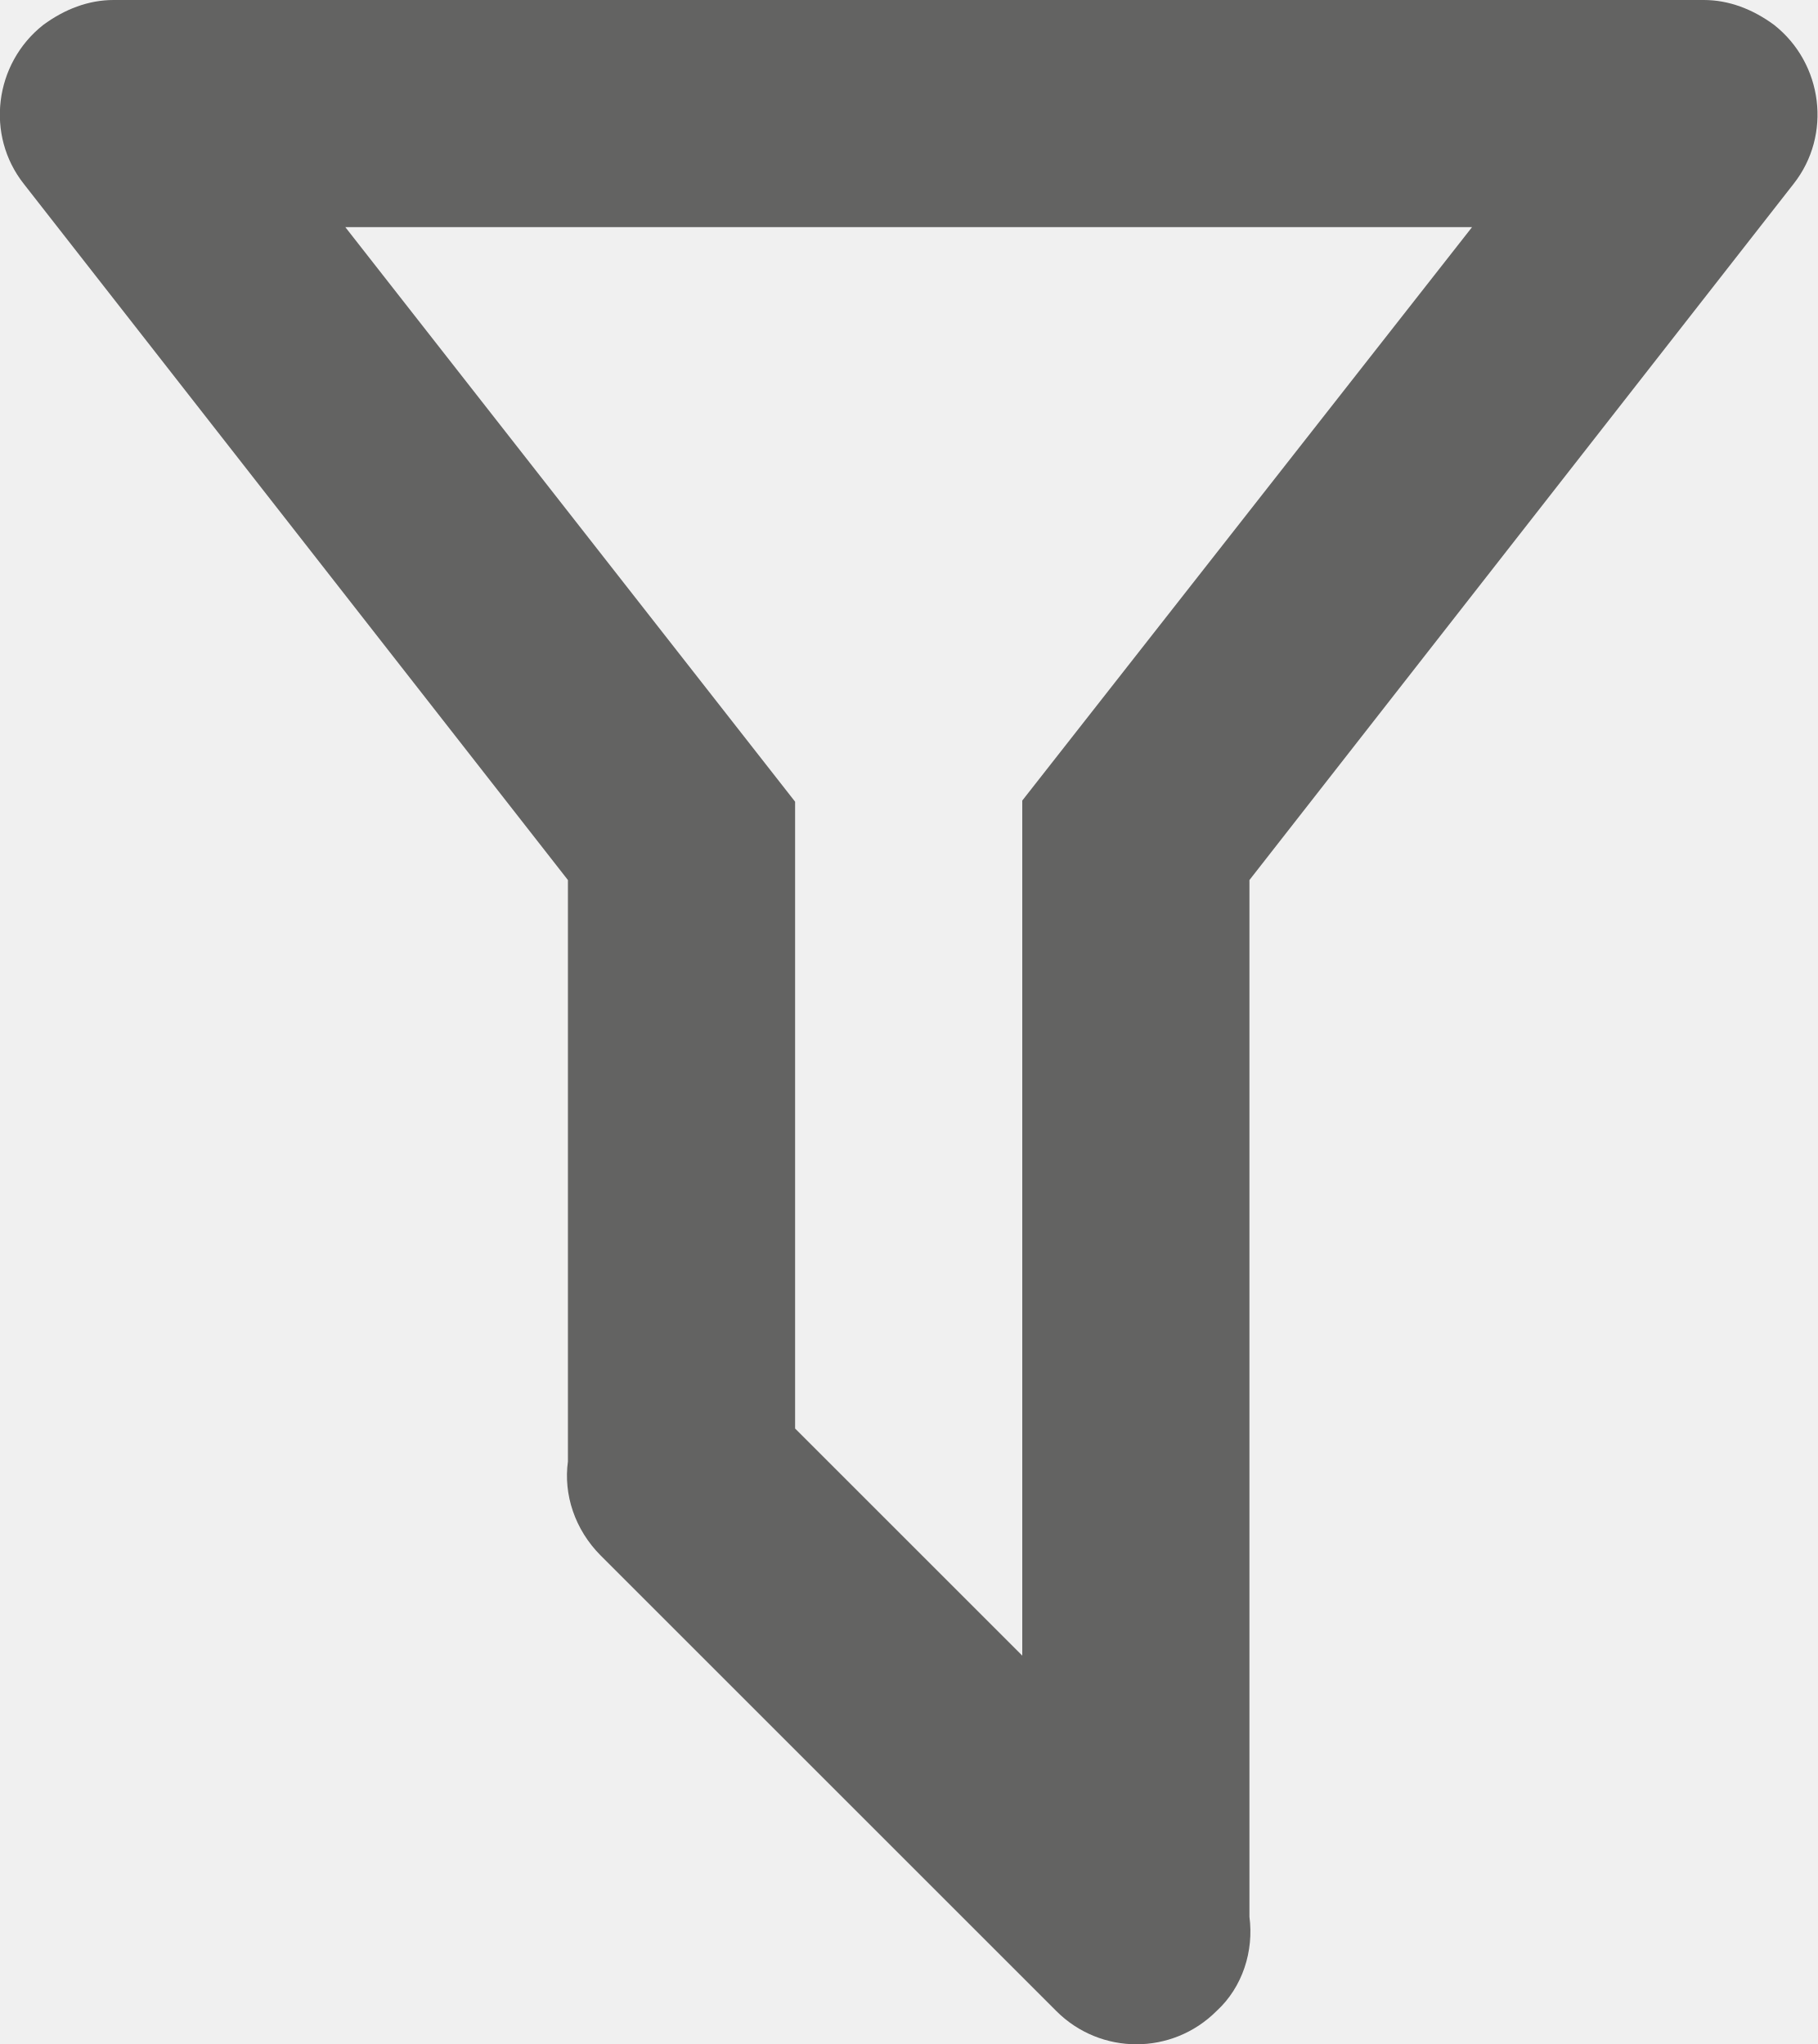
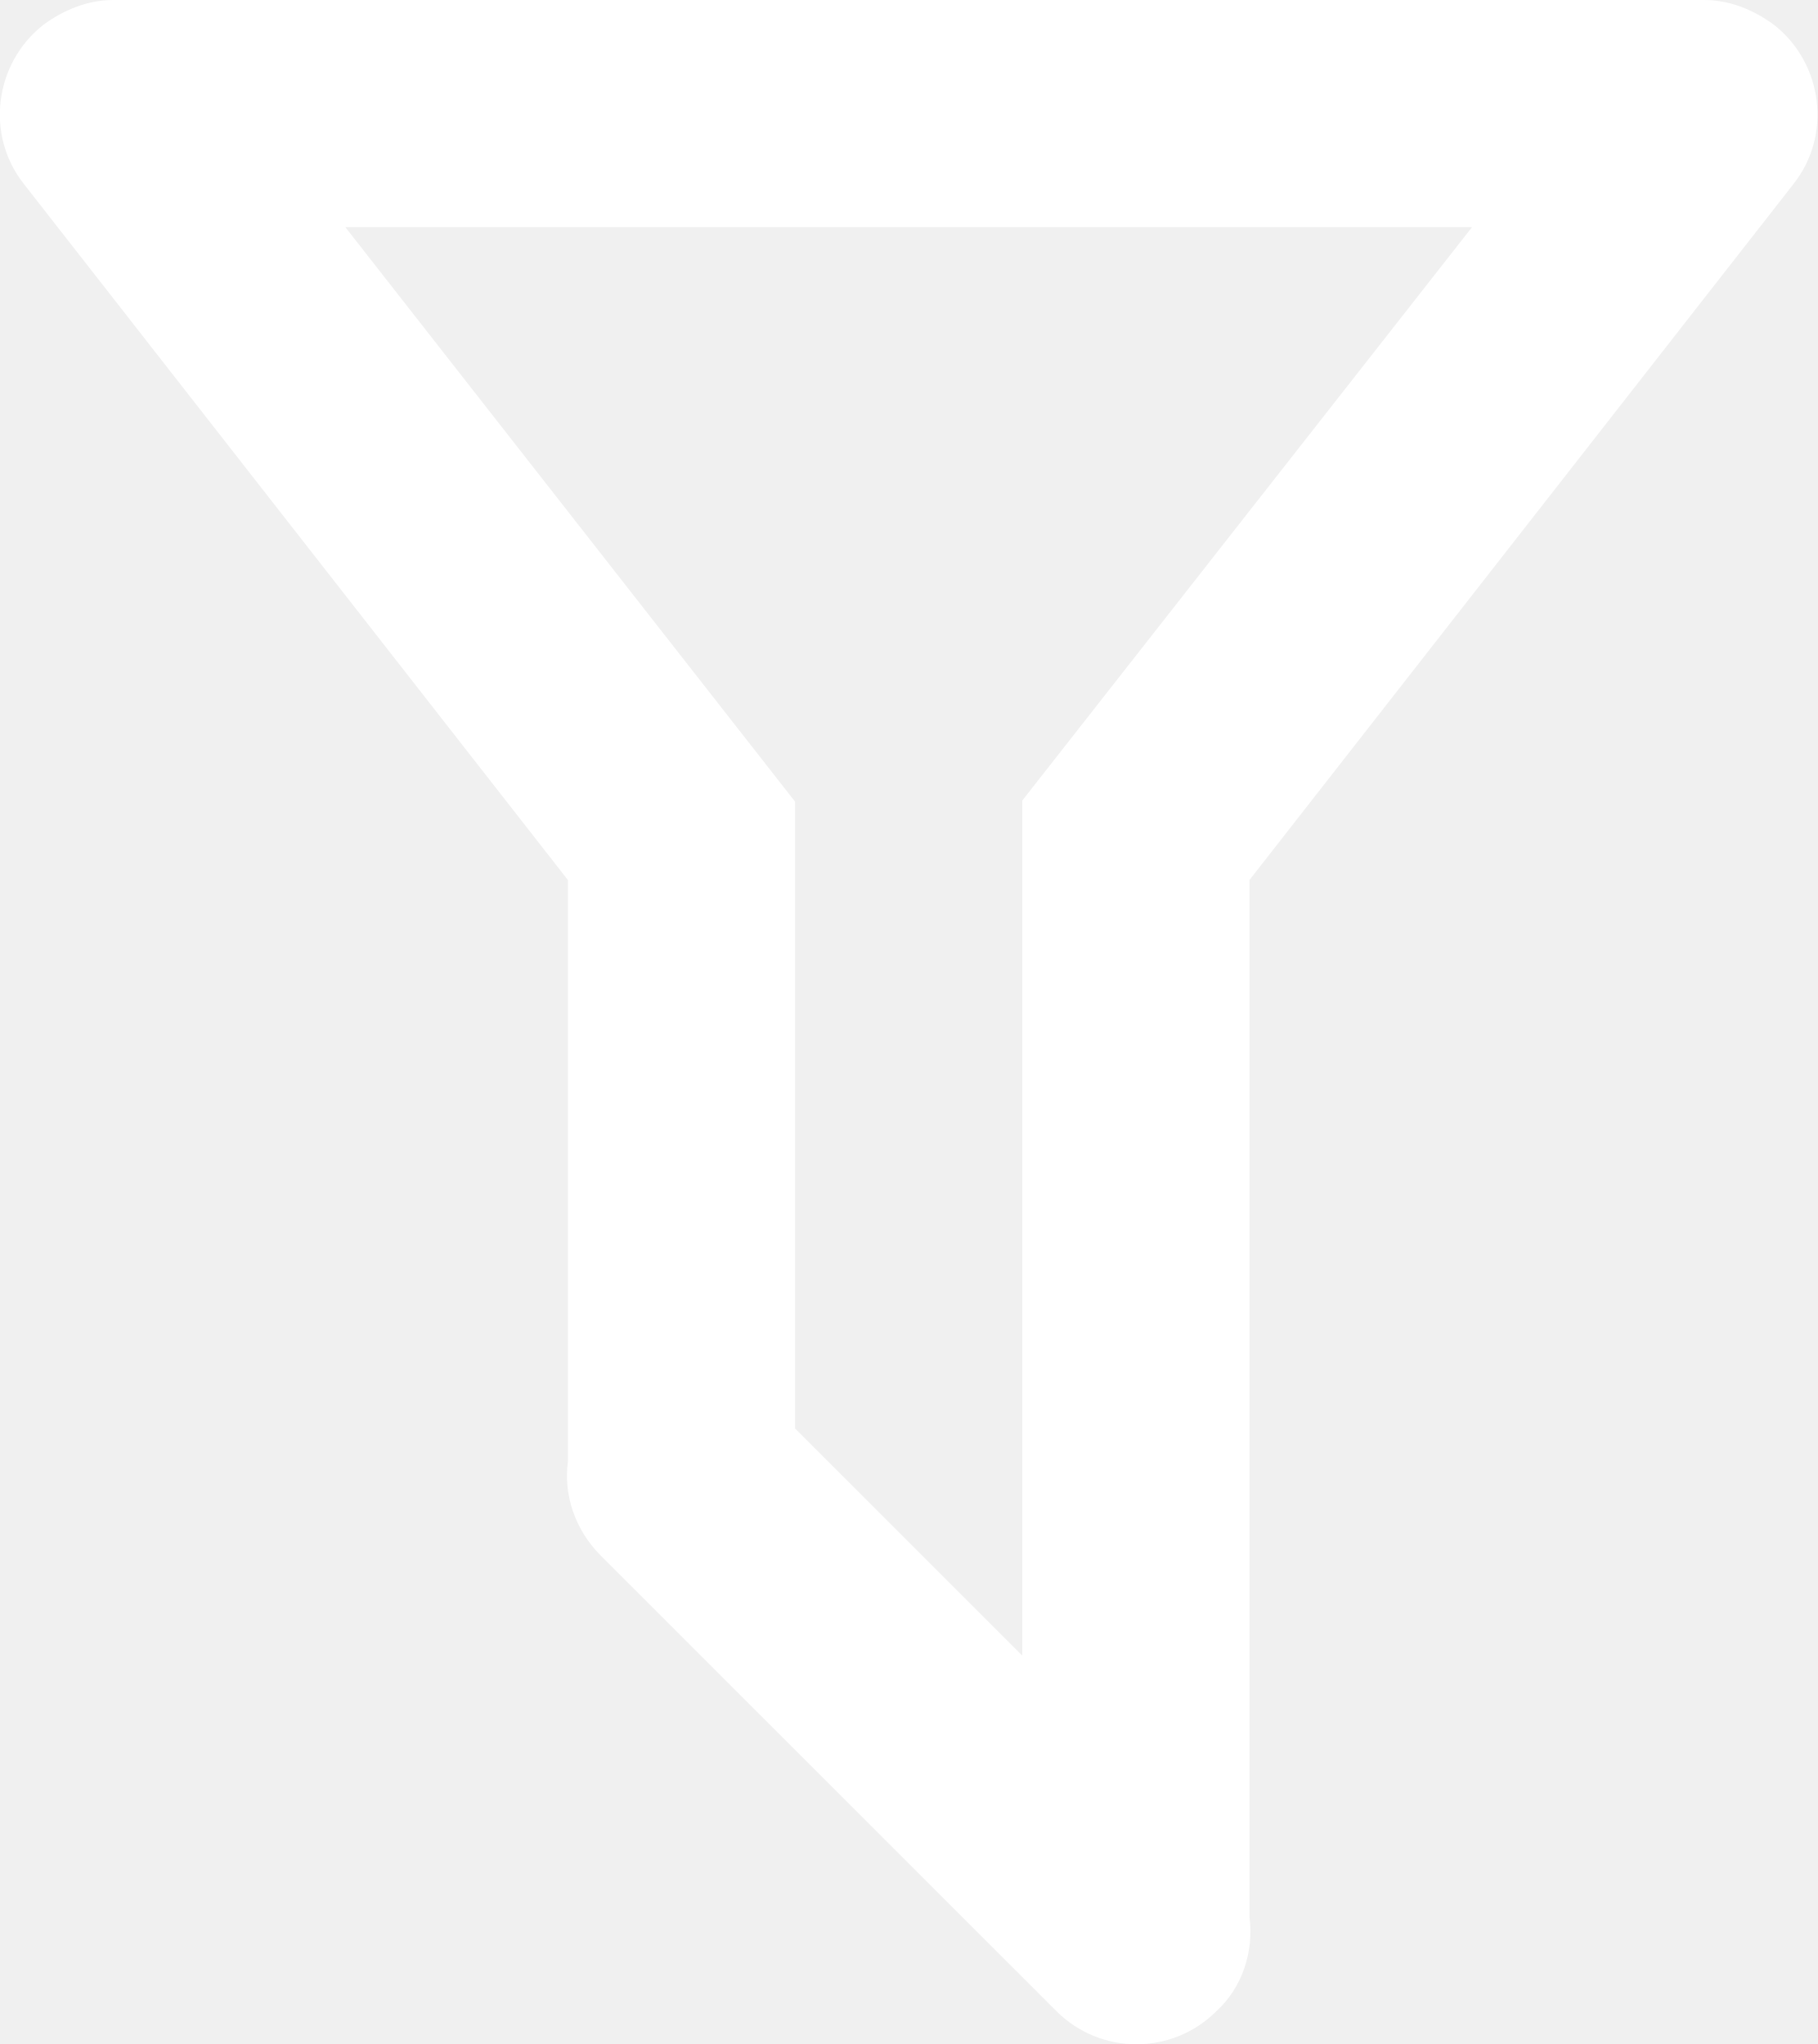
<svg xmlns="http://www.w3.org/2000/svg" id="Ebene_1" data-name="Ebene 1" viewBox="0 0 16 18">
  <defs>
    <style>
      .cls-1 {
-         fill: #636362;
+         fill: #FFFFFF;
      }
    </style>
  </defs>
  <path class="cls-1" d="m11,16.88c.04.3-.06.62-.29.83-.39.39-1.02.39-1.41,0l-4.01-4.01c-.23-.23-.33-.54-.29-.83v-5.12L.21,1.62C-.13,1.19-.05.56.38.22c.19-.14.4-.22.62-.22h14c.22,0,.43.08.62.22.43.34.51.97.17,1.4l-4.79,6.13v9.13M3.04,2l3.96,5.06v5.52l2,2v-7.53l3.96-5.05H3.04Z" />
</svg>
